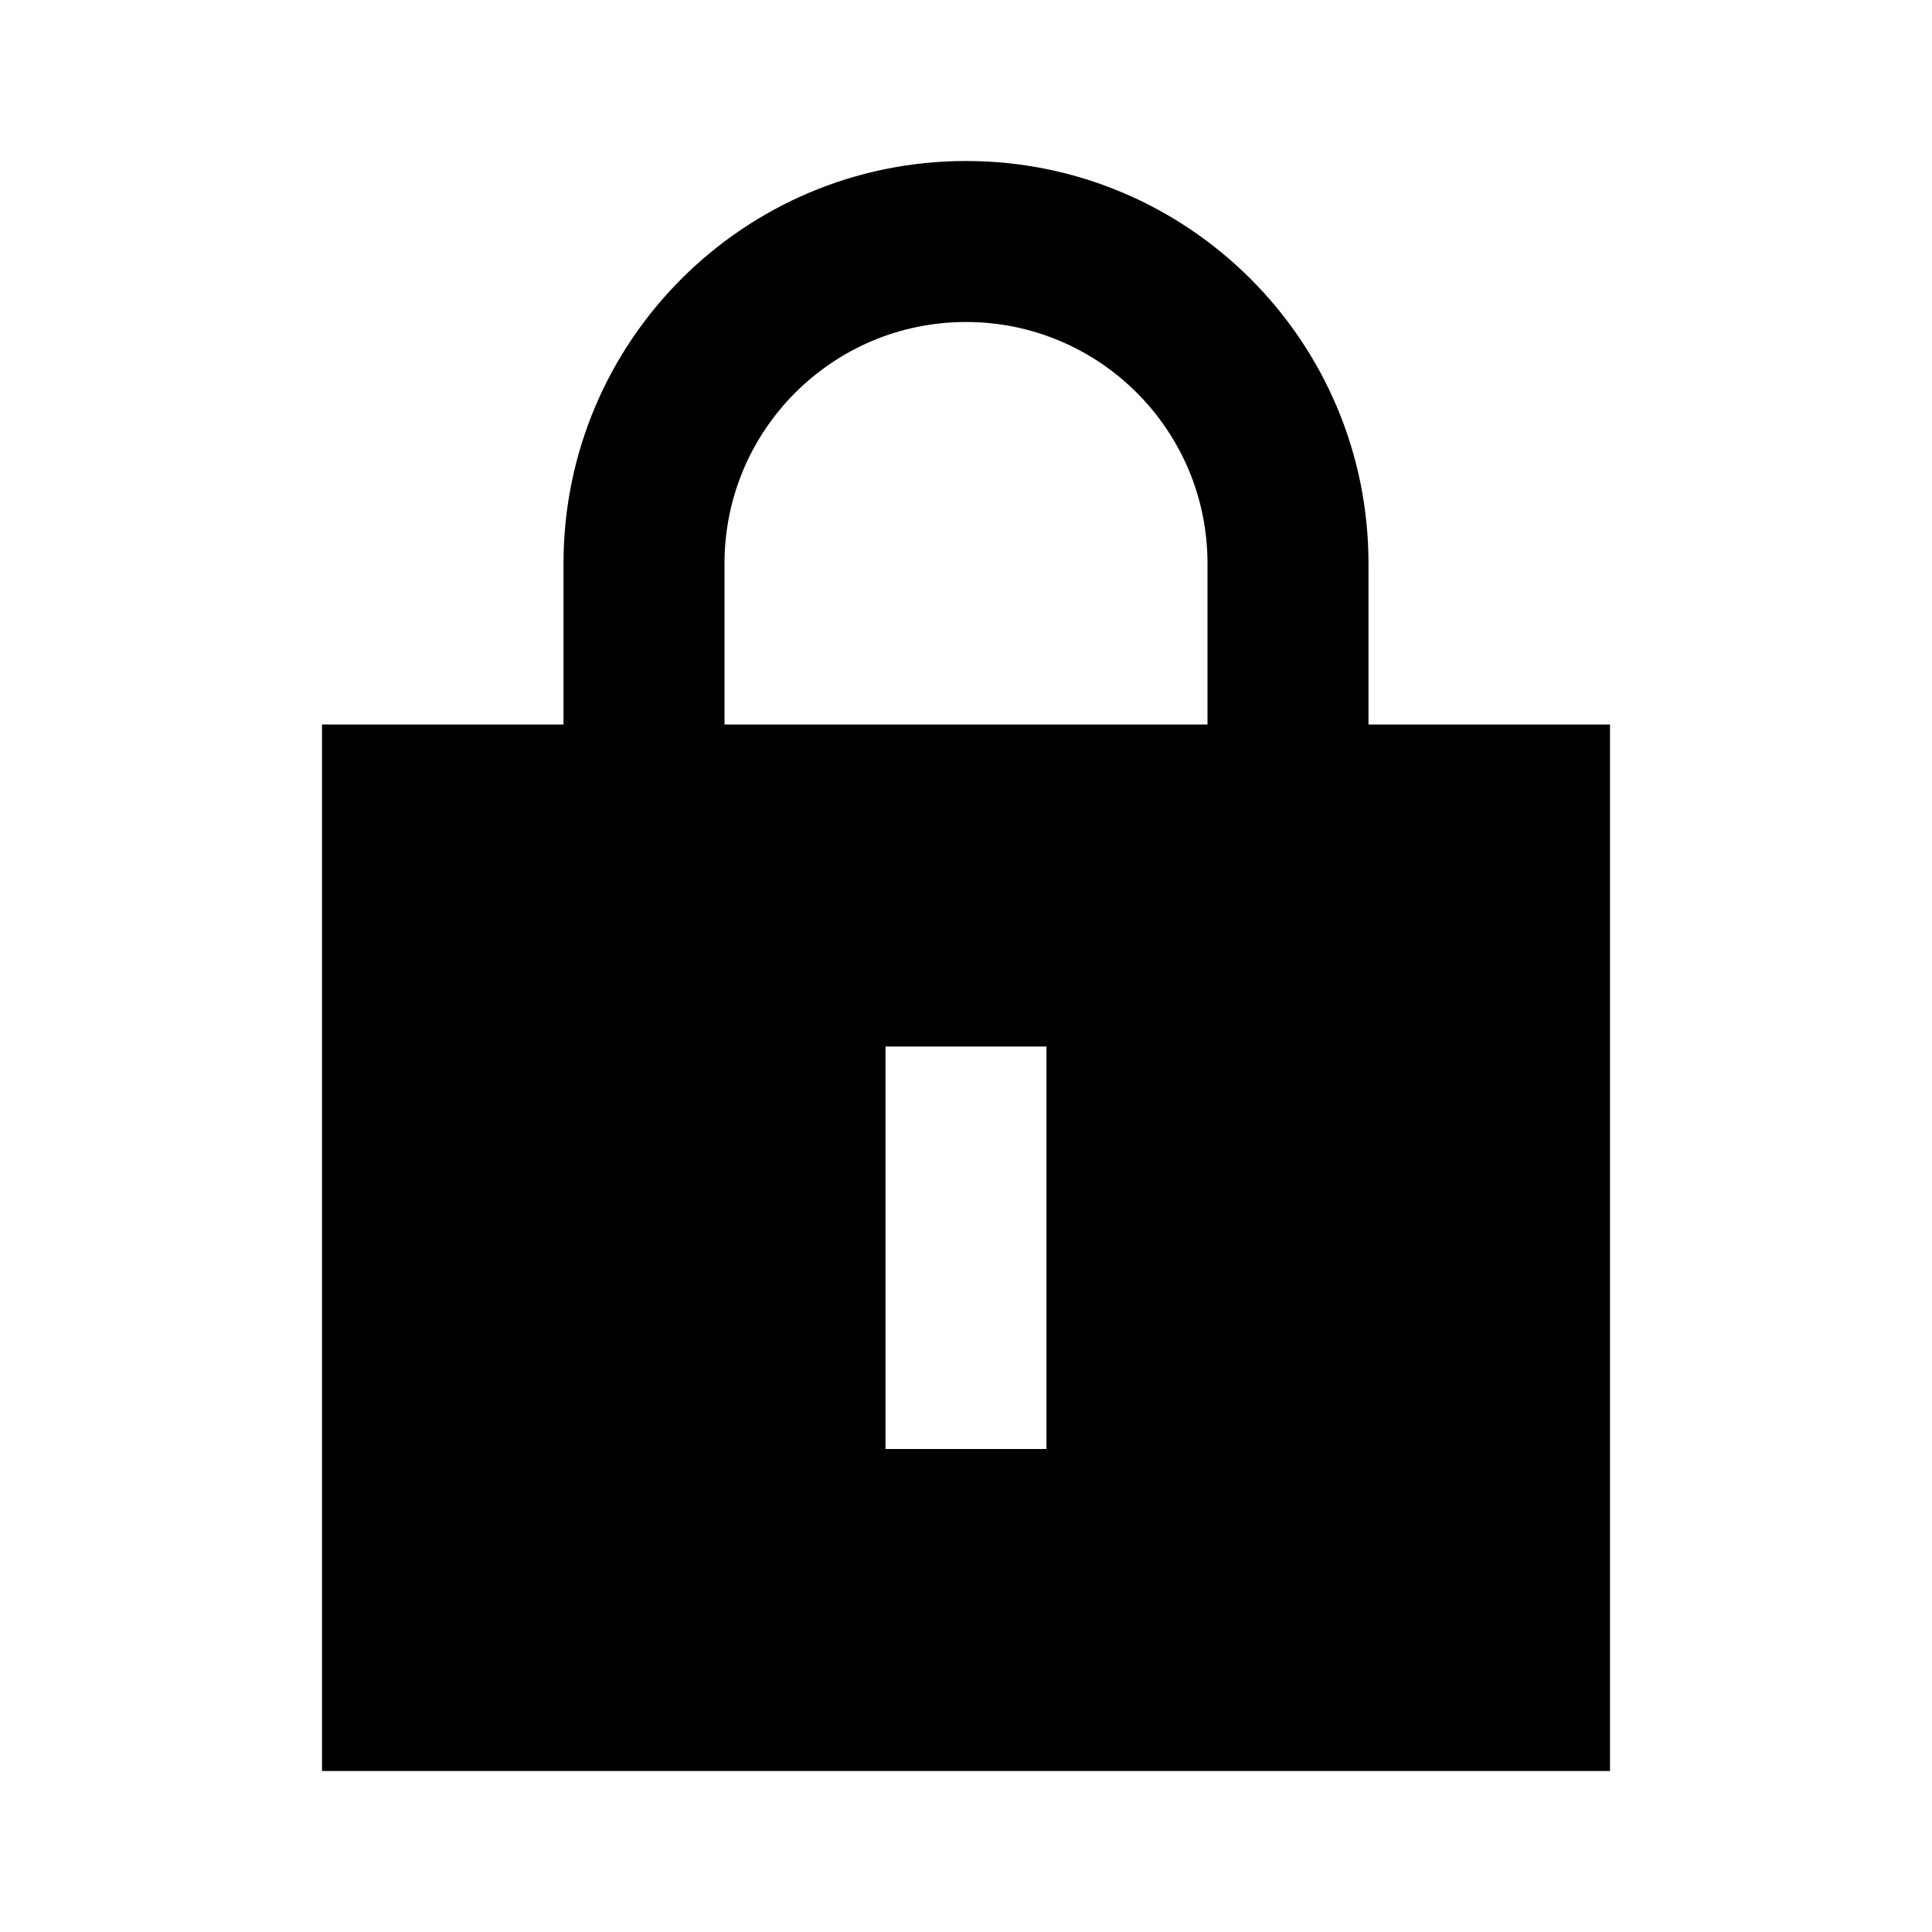
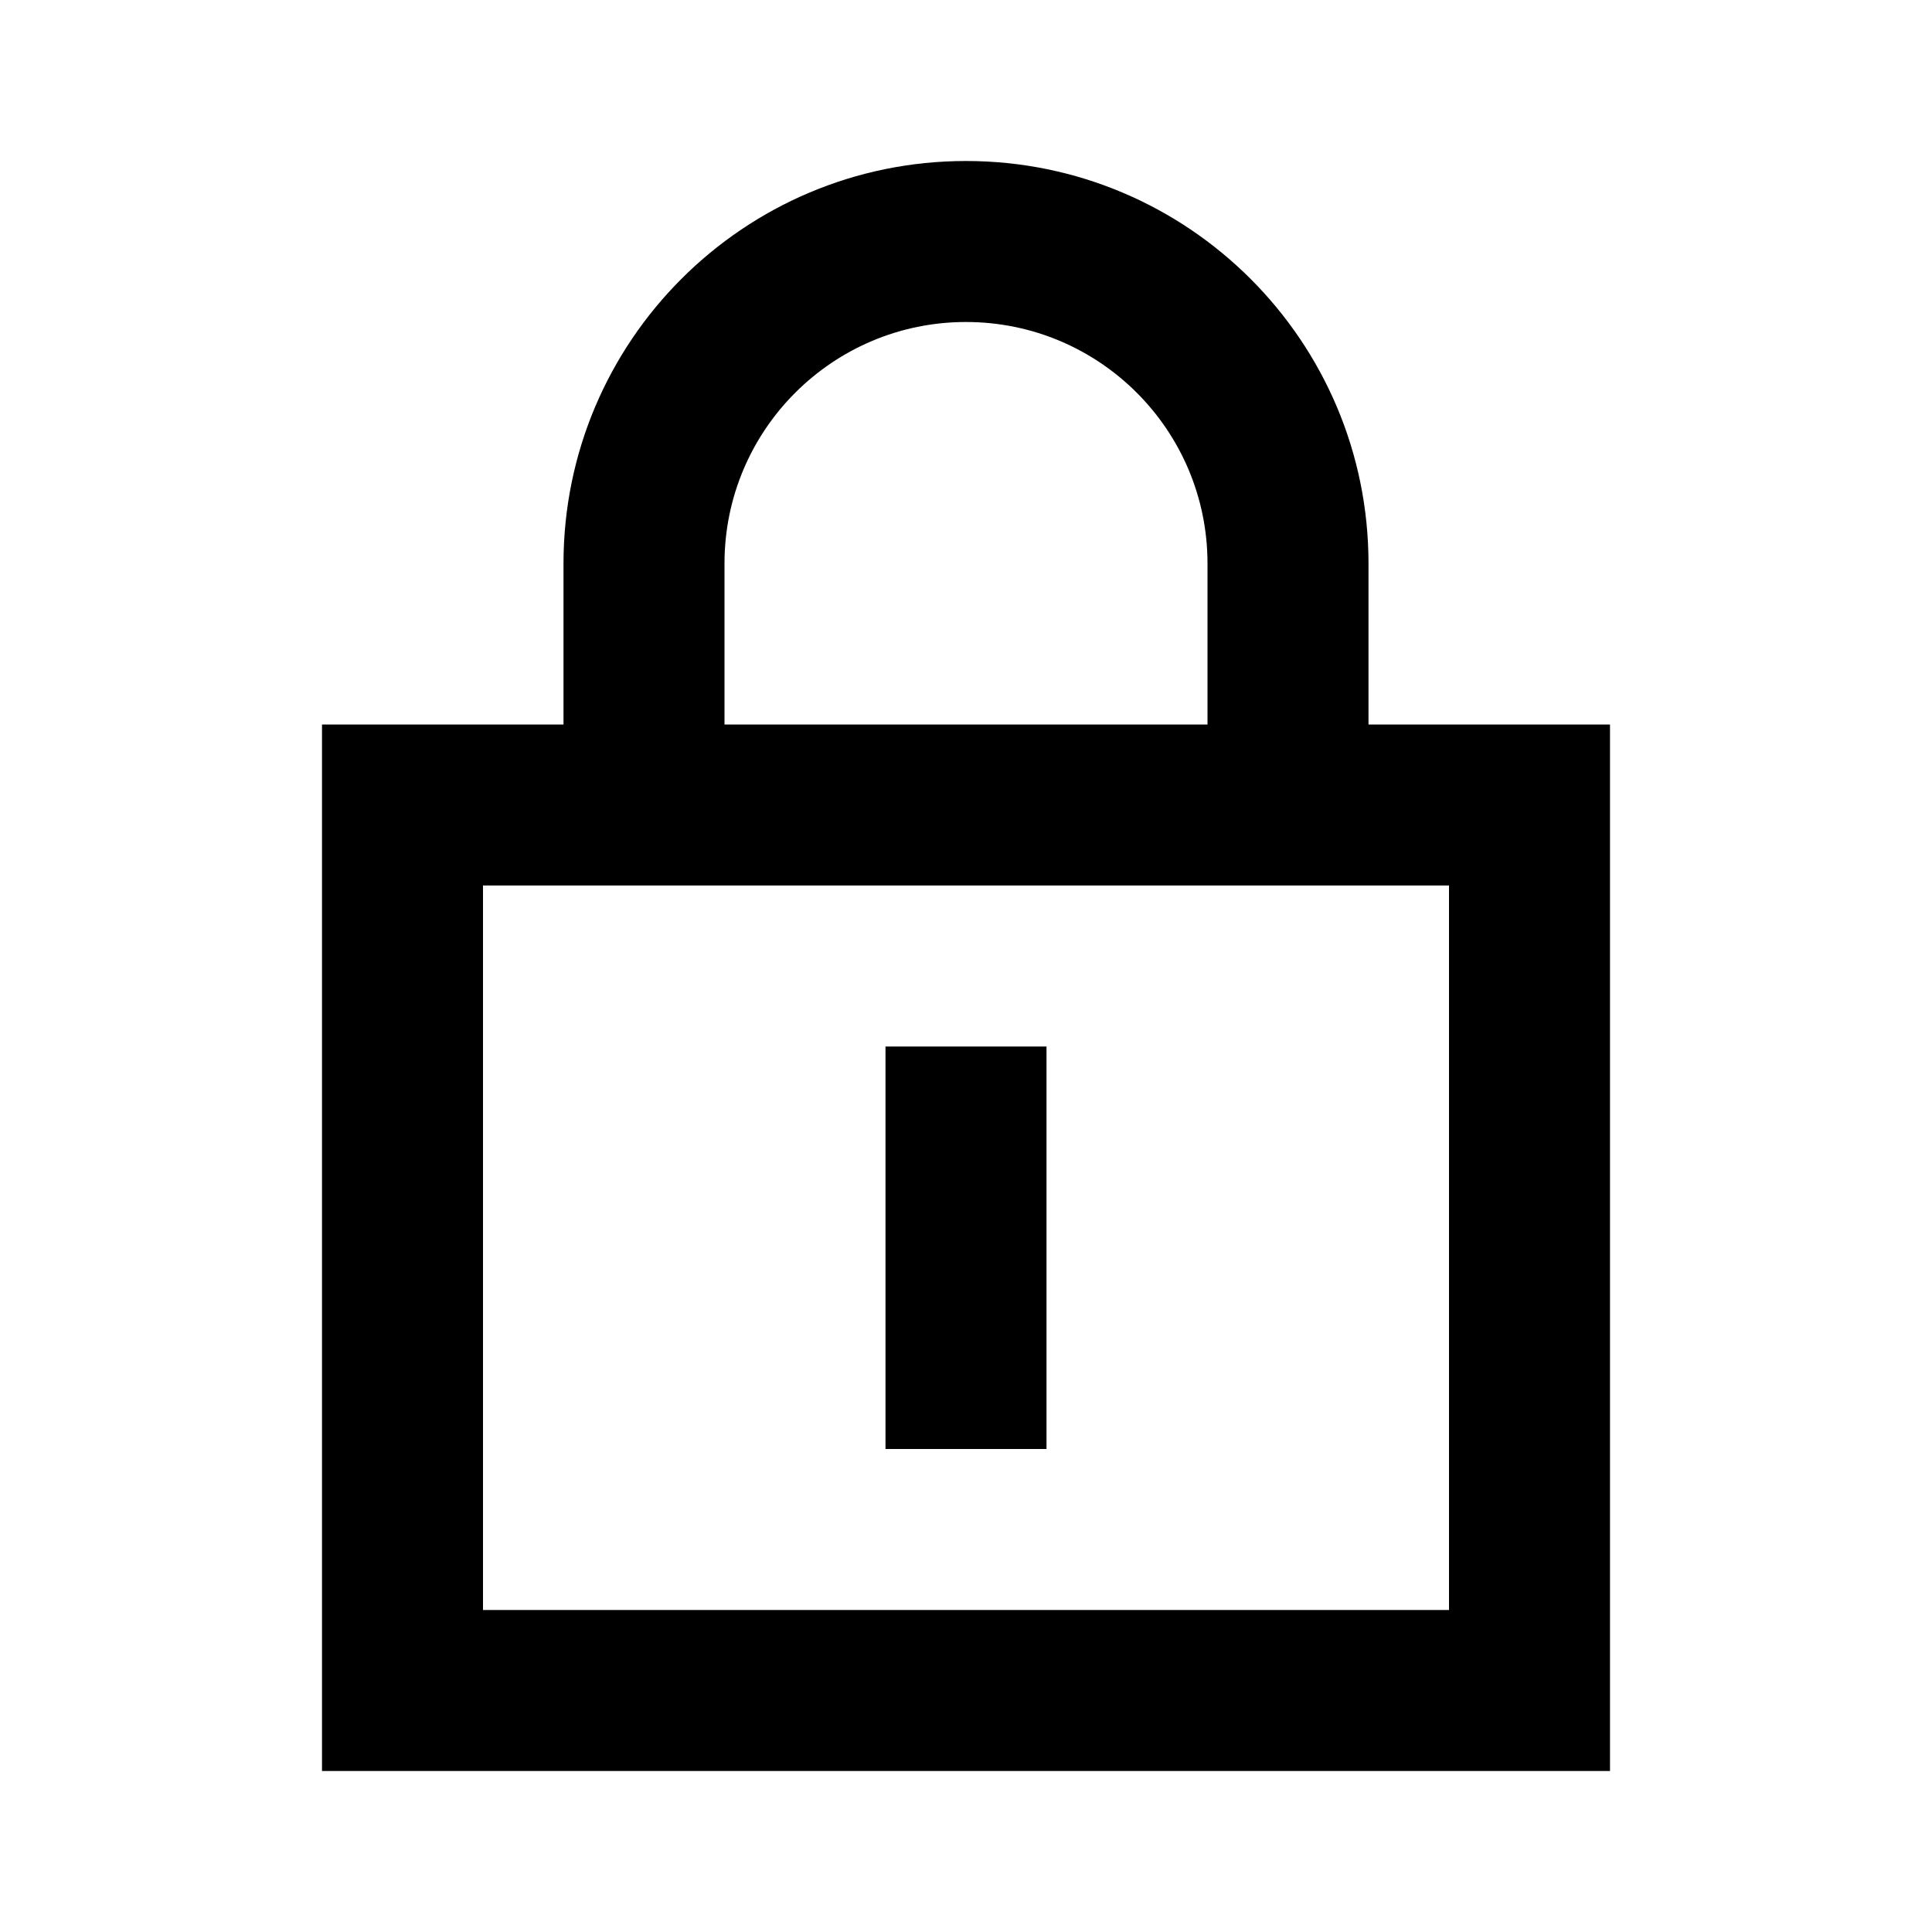
<svg xmlns="http://www.w3.org/2000/svg" width="24" height="24" viewBox="0 0 24 24" fill="none">
-   <path fill-rule="evenodd" clip-rule="evenodd" d="M12 2C9.239 2 7 4.239 7 7V9H4V22H20V9H17V7C17 4.239 14.761 2 12 2ZM15 9V7C15 5.343 13.657 4 12 4C10.343 4 9 5.343 9 7V9H15ZM13 13V18H11V13H13Z" fill="black" />
+   <path d="M5 10V9H4V10H5ZM19 10H20V9H19V10ZM19 21V22H20V21H19ZM5 21H4V22H5V21ZM15 10C15 10.552 15.448 11 16 11C16.552 11 17 10.552 17 10H15ZM7 10C7 10.552 7.448 11 8 11C8.552 11 9 10.552 9 10H7ZM13 14V13H11V14H13ZM11 17V18H13V17H11ZM5 11H19V9H5V11ZM18 10V21H20V10H18ZM19 20H5V22H19V20ZM6 21V10H4V21H6ZM15 7V10H17V7H15ZM9 10V7H7V10H9ZM12 4C13.657 4 15 5.343 15 7H17C17 4.239 14.761 2 12 2V4ZM12 2C9.239 2 7 4.239 7 7H9C9 5.343 10.343 4 12 4V2ZM11 14V17H13V14H11Z" fill="black" />
</svg>
